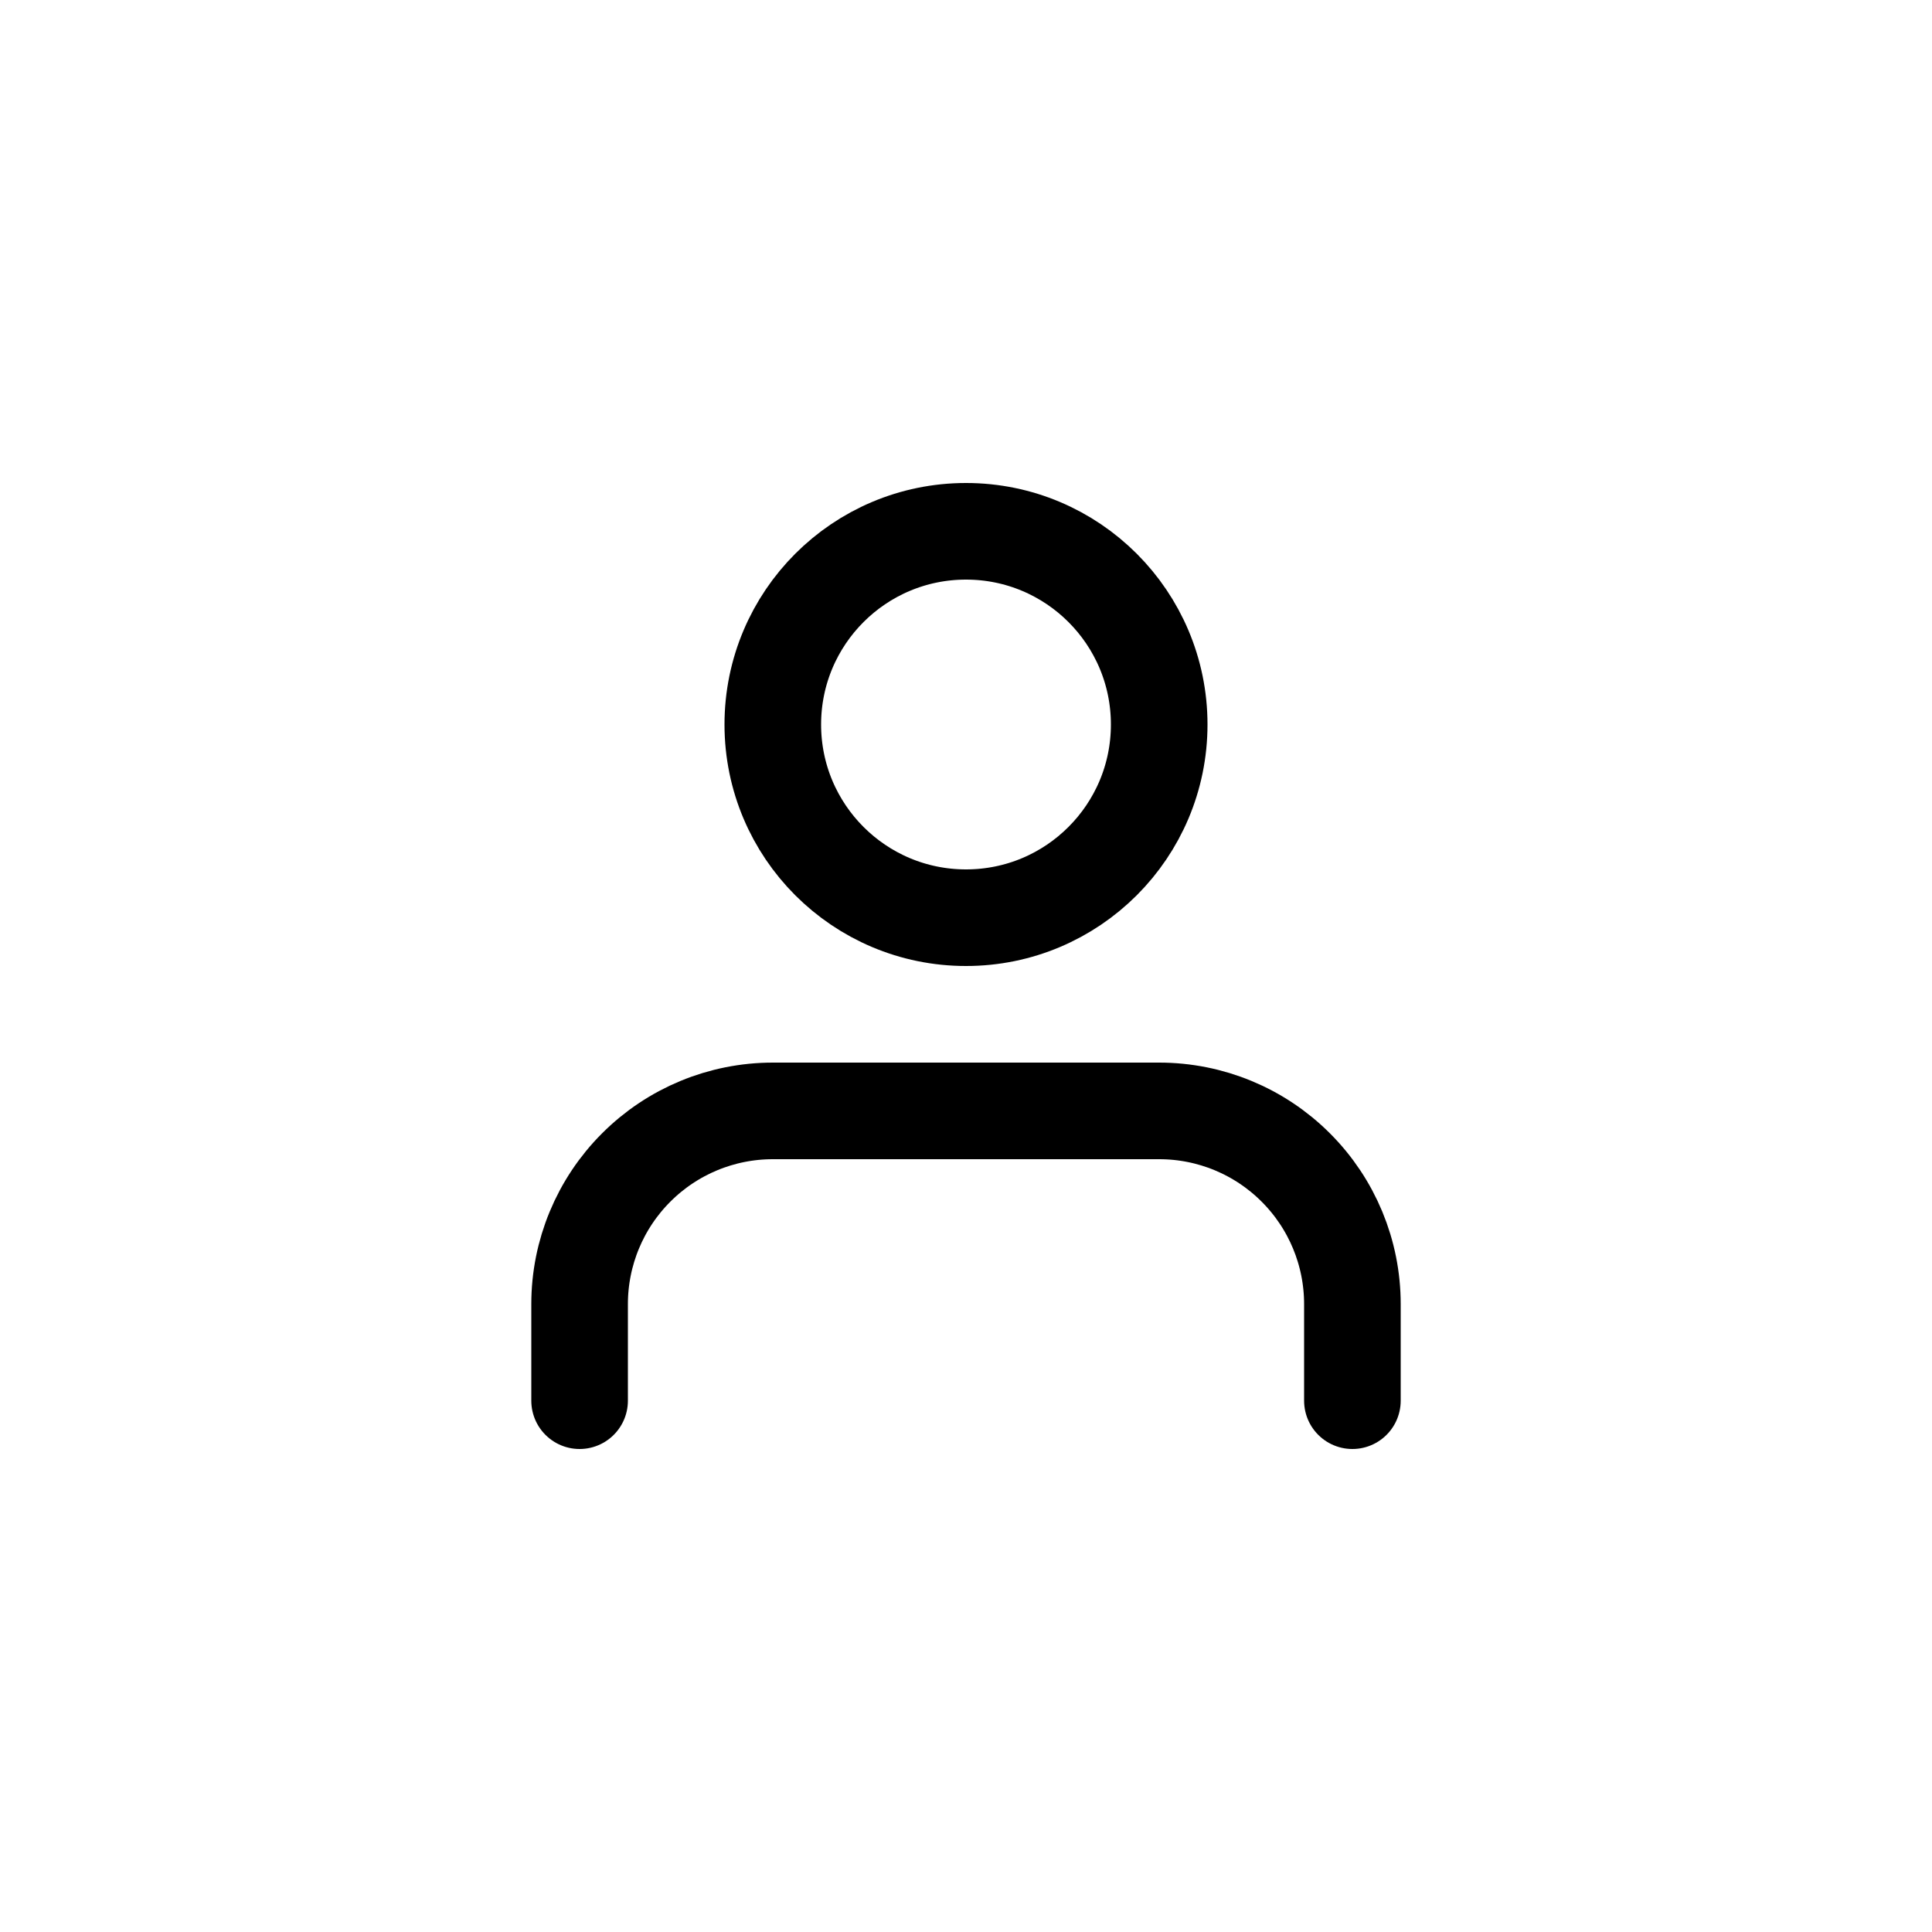
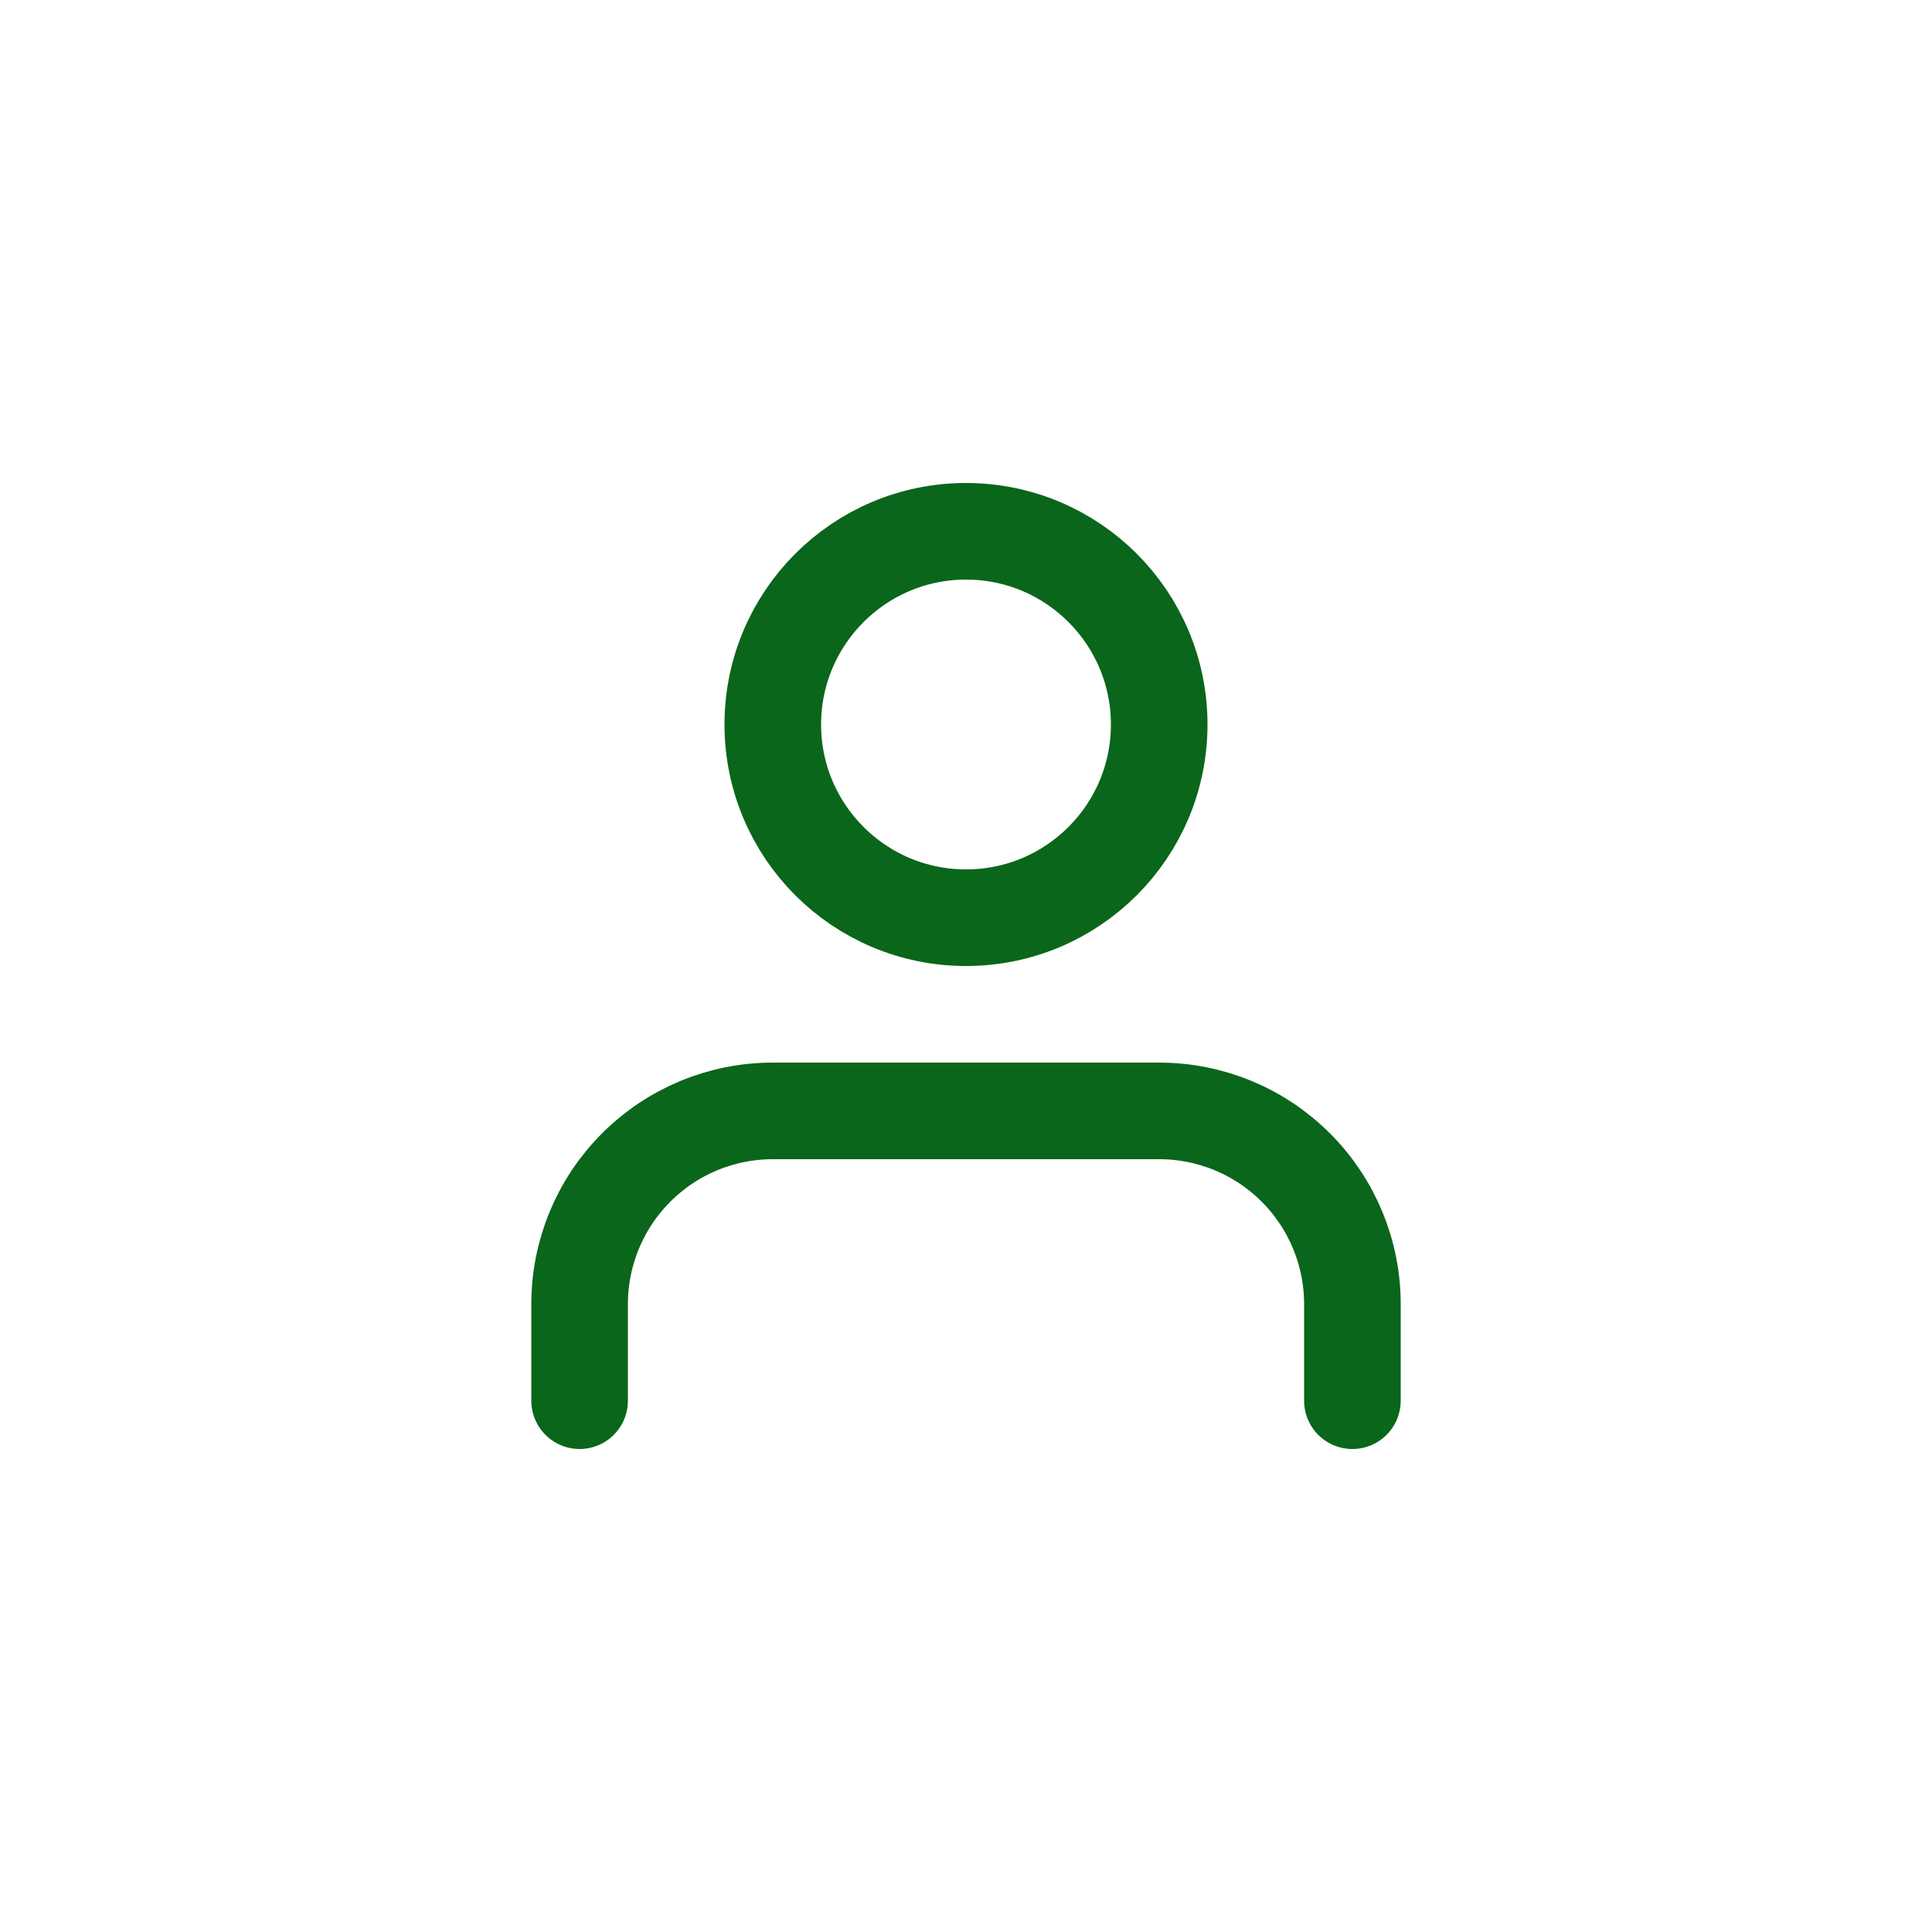
<svg xmlns="http://www.w3.org/2000/svg" width="40" height="40" viewBox="0 0 40 40" fill="none">
-   <path d="M28 29V27C28 25.939 27.579 24.922 26.828 24.172C26.078 23.421 25.061 23 24 23H16C14.939 23 13.922 23.421 13.172 24.172C12.421 24.922 12 25.939 12 27V29" stroke="black" stroke-width="2" stroke-linecap="round" stroke-linejoin="round" />
-   <path d="M20 19C22.209 19 24 17.209 24 15C24 12.791 22.209 11 20 11C17.791 11 16 12.791 16 15C16 17.209 17.791 19 20 19Z" stroke="black" stroke-width="2" stroke-linecap="round" stroke-linejoin="round" />
+   <path d="M28 29V27C28 25.939 27.579 24.922 26.828 24.172C26.078 23.421 25.061 23 24 23H16C14.939 23 13.922 23.421 13.172 24.172C12.421 24.922 12 25.939 12 27V29" stroke="#0A661A" stroke-width="2" stroke-linecap="round" stroke-linejoin="round" />
+   <path d="M20 19C22.209 19 24 17.209 24 15C24 12.791 22.209 11 20 11C17.791 11 16 12.791 16 15C16 17.209 17.791 19 20 19Z" stroke="#0A661A" stroke-width="2" stroke-linecap="round" stroke-linejoin="round" />
</svg>
